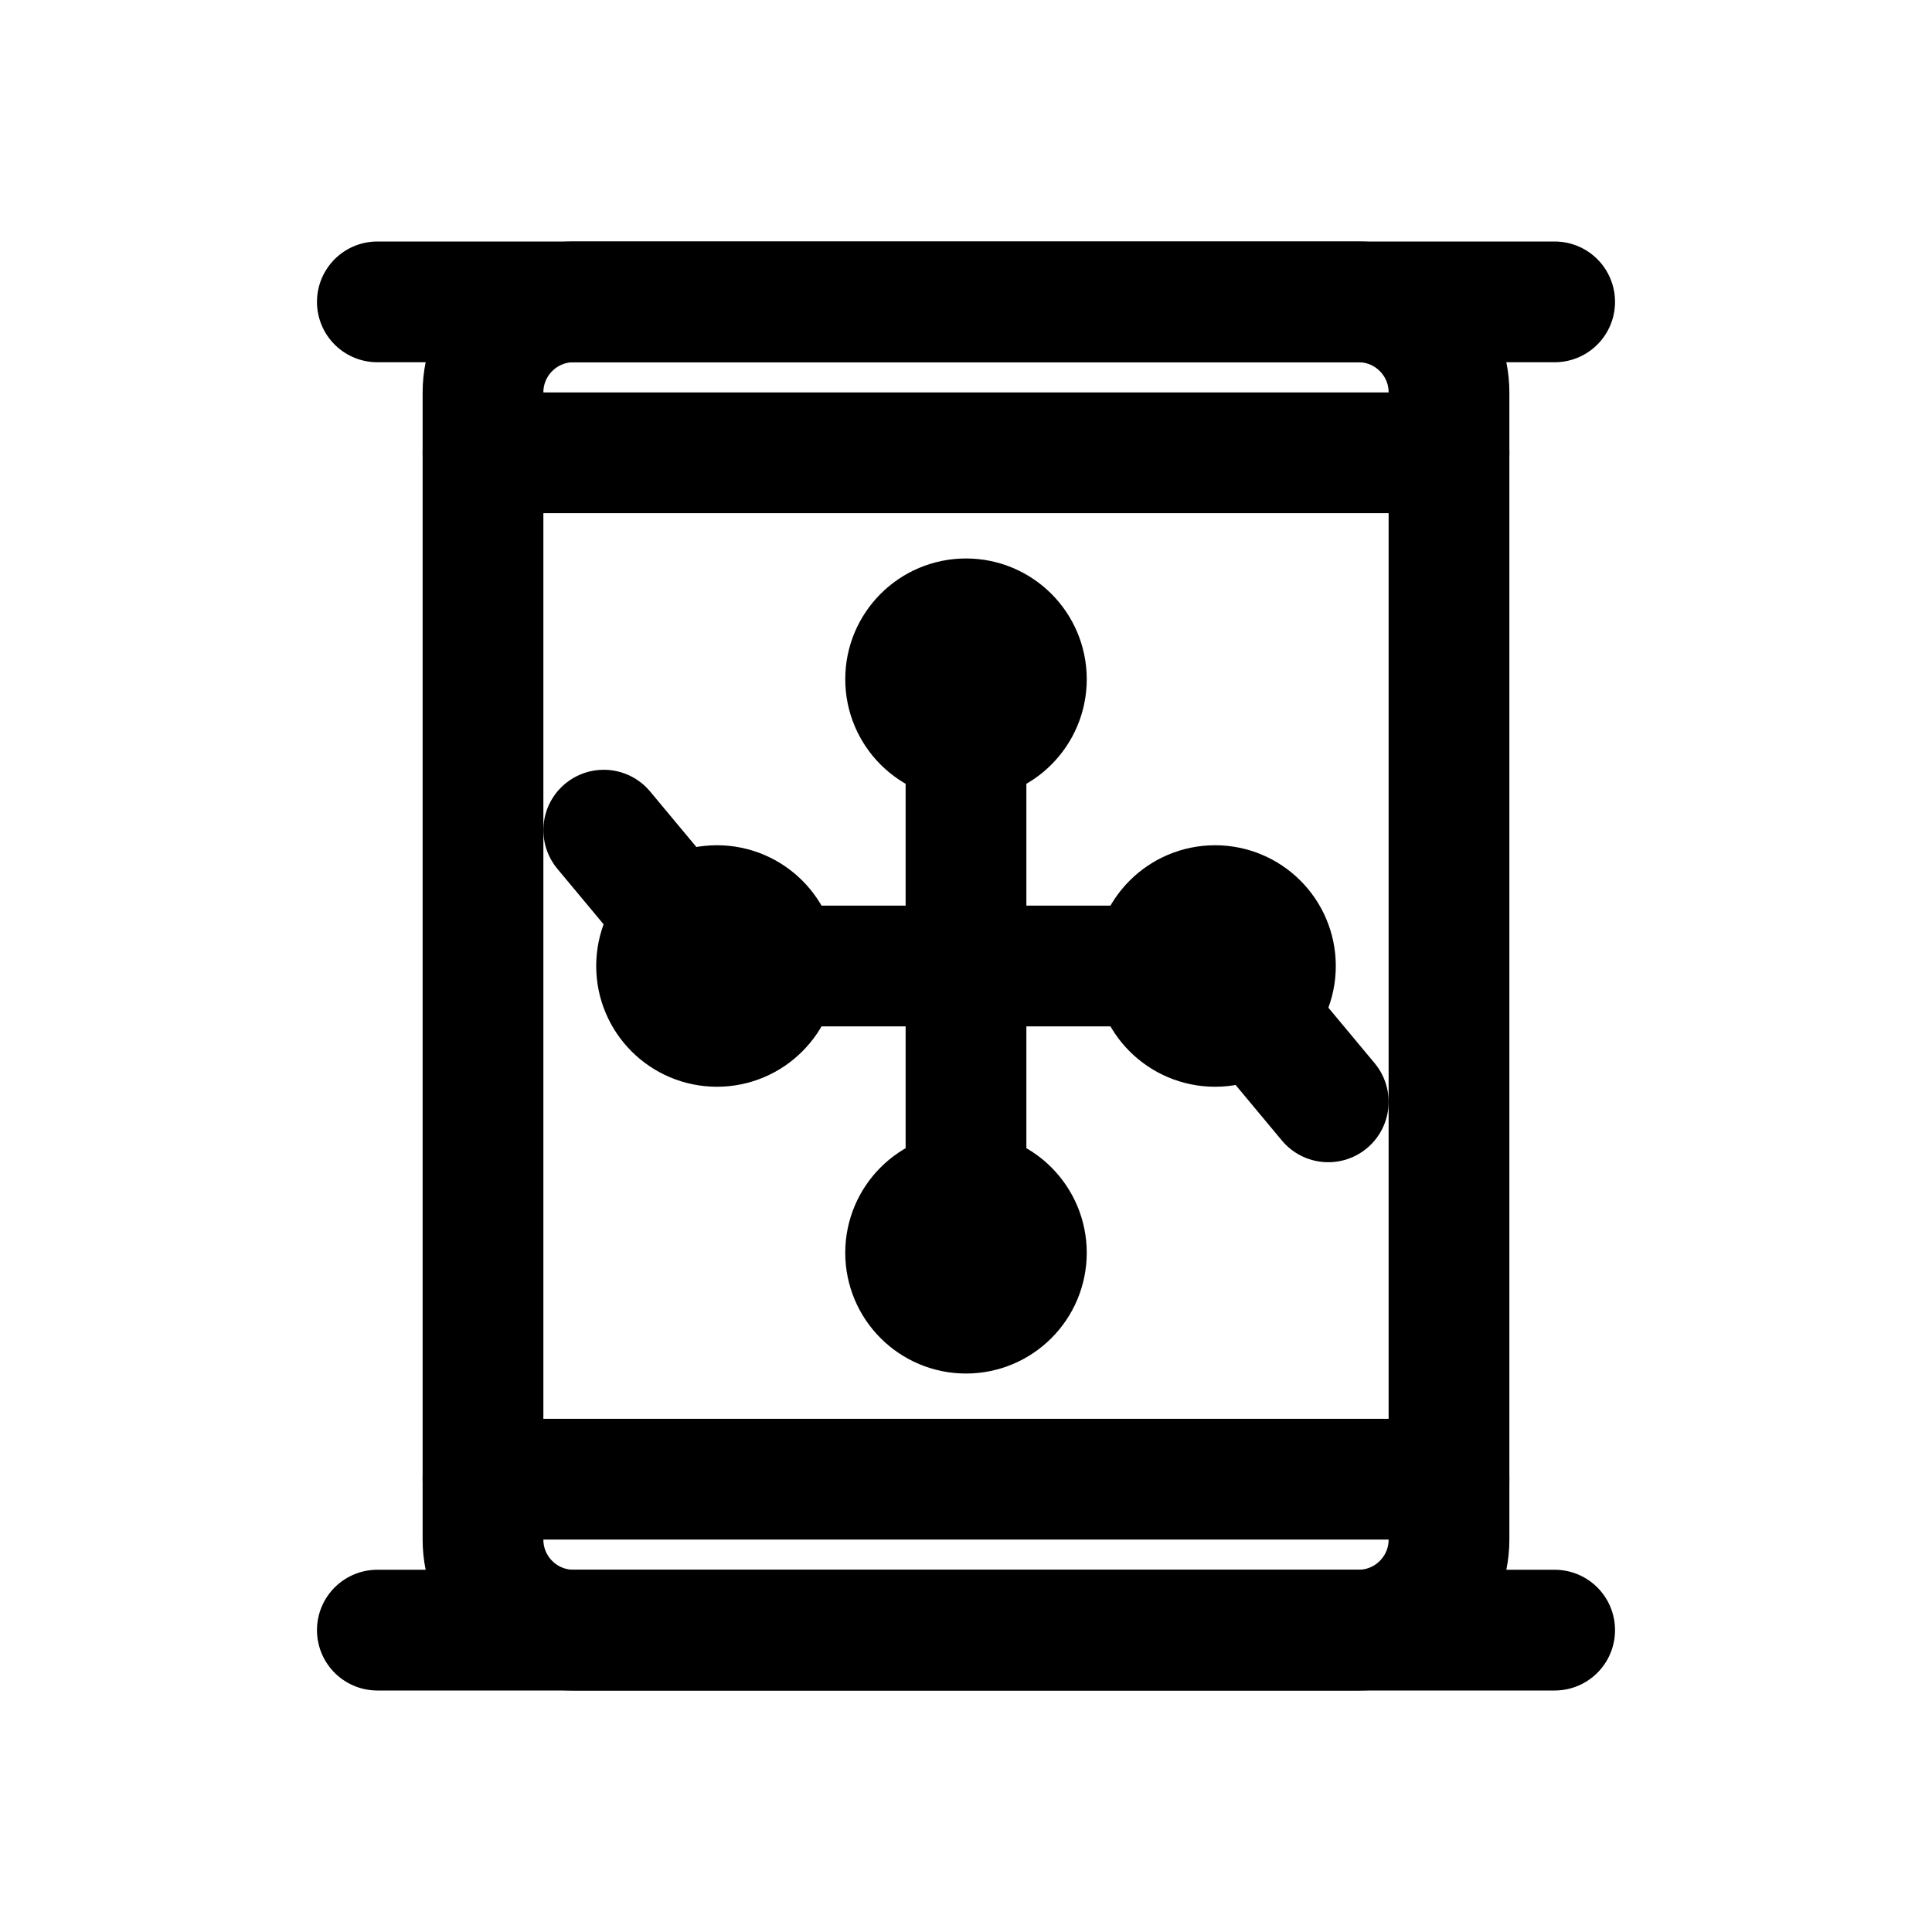
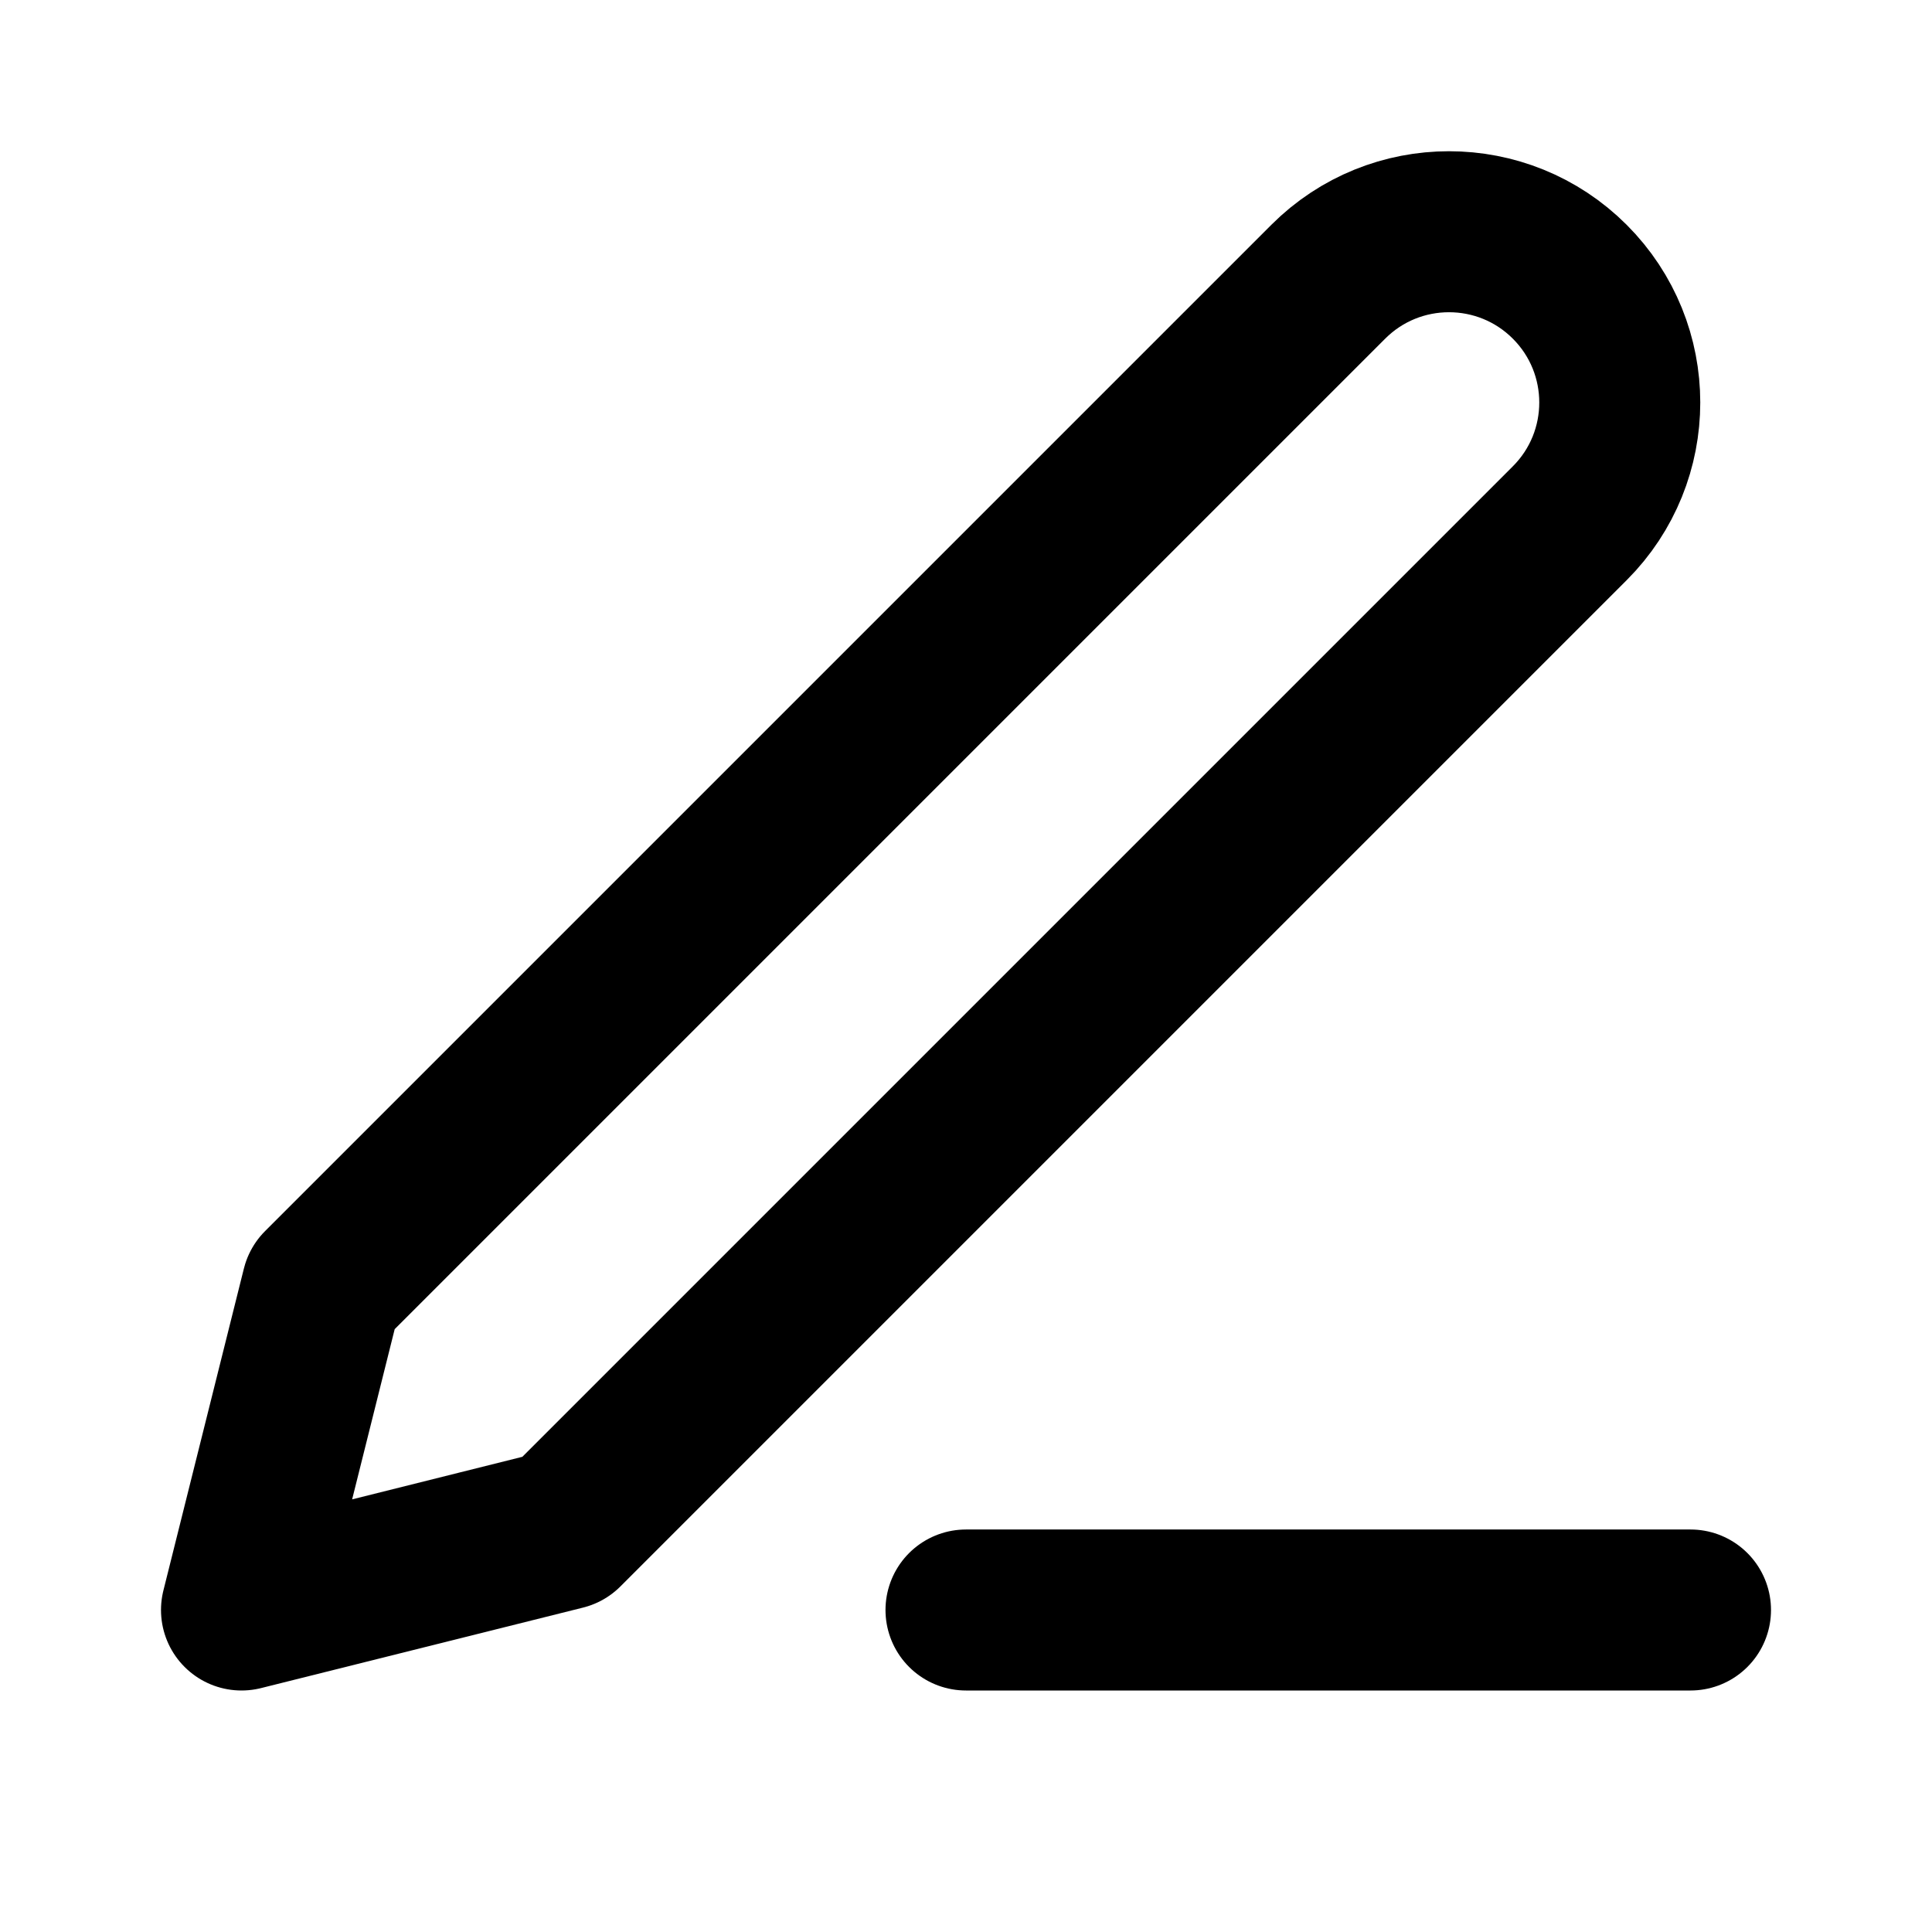
- <svg xmlns="http://www.w3.org/2000/svg" viewBox="0 0 512 512" fill="none" stroke="currentColor" stroke-width="32" stroke-linecap="round" stroke-linejoin="round">
-   <rect x="128" y="80" width="256" height="352" rx="24" stroke="currentColor" fill="none" />
-   <path d="M 100 80 L 412 80 M 128 120 L 384 120 M 100 432 L 412 432 M 128 392 L 384 392" />
-   <path d="M 256 180 L 256 332 M 190 256 L 322 256" />
-   <circle cx="256" cy="180" r="16" fill="currentColor" />
-   <circle cx="256" cy="332" r="16" fill="currentColor" />
-   <circle cx="190" cy="256" r="16" fill="currentColor" />
-   <circle cx="322" cy="256" r="16" fill="currentColor" />
-   <path d="M 190 256 L 160 220 M 322 256 L 352 292" />
+ <svg xmlns="http://www.w3.org/2000/svg" viewBox="0 0 24 24" fill="none" stroke="currentColor" stroke-width="2" stroke-linecap="round" stroke-linejoin="round">
+   <path d="M12 20h9" />
+   <path d="M16.5 3.5a2.12 2.12 0 0 1 3 3L7 19l-4 1 1-4Z" />
</svg>
